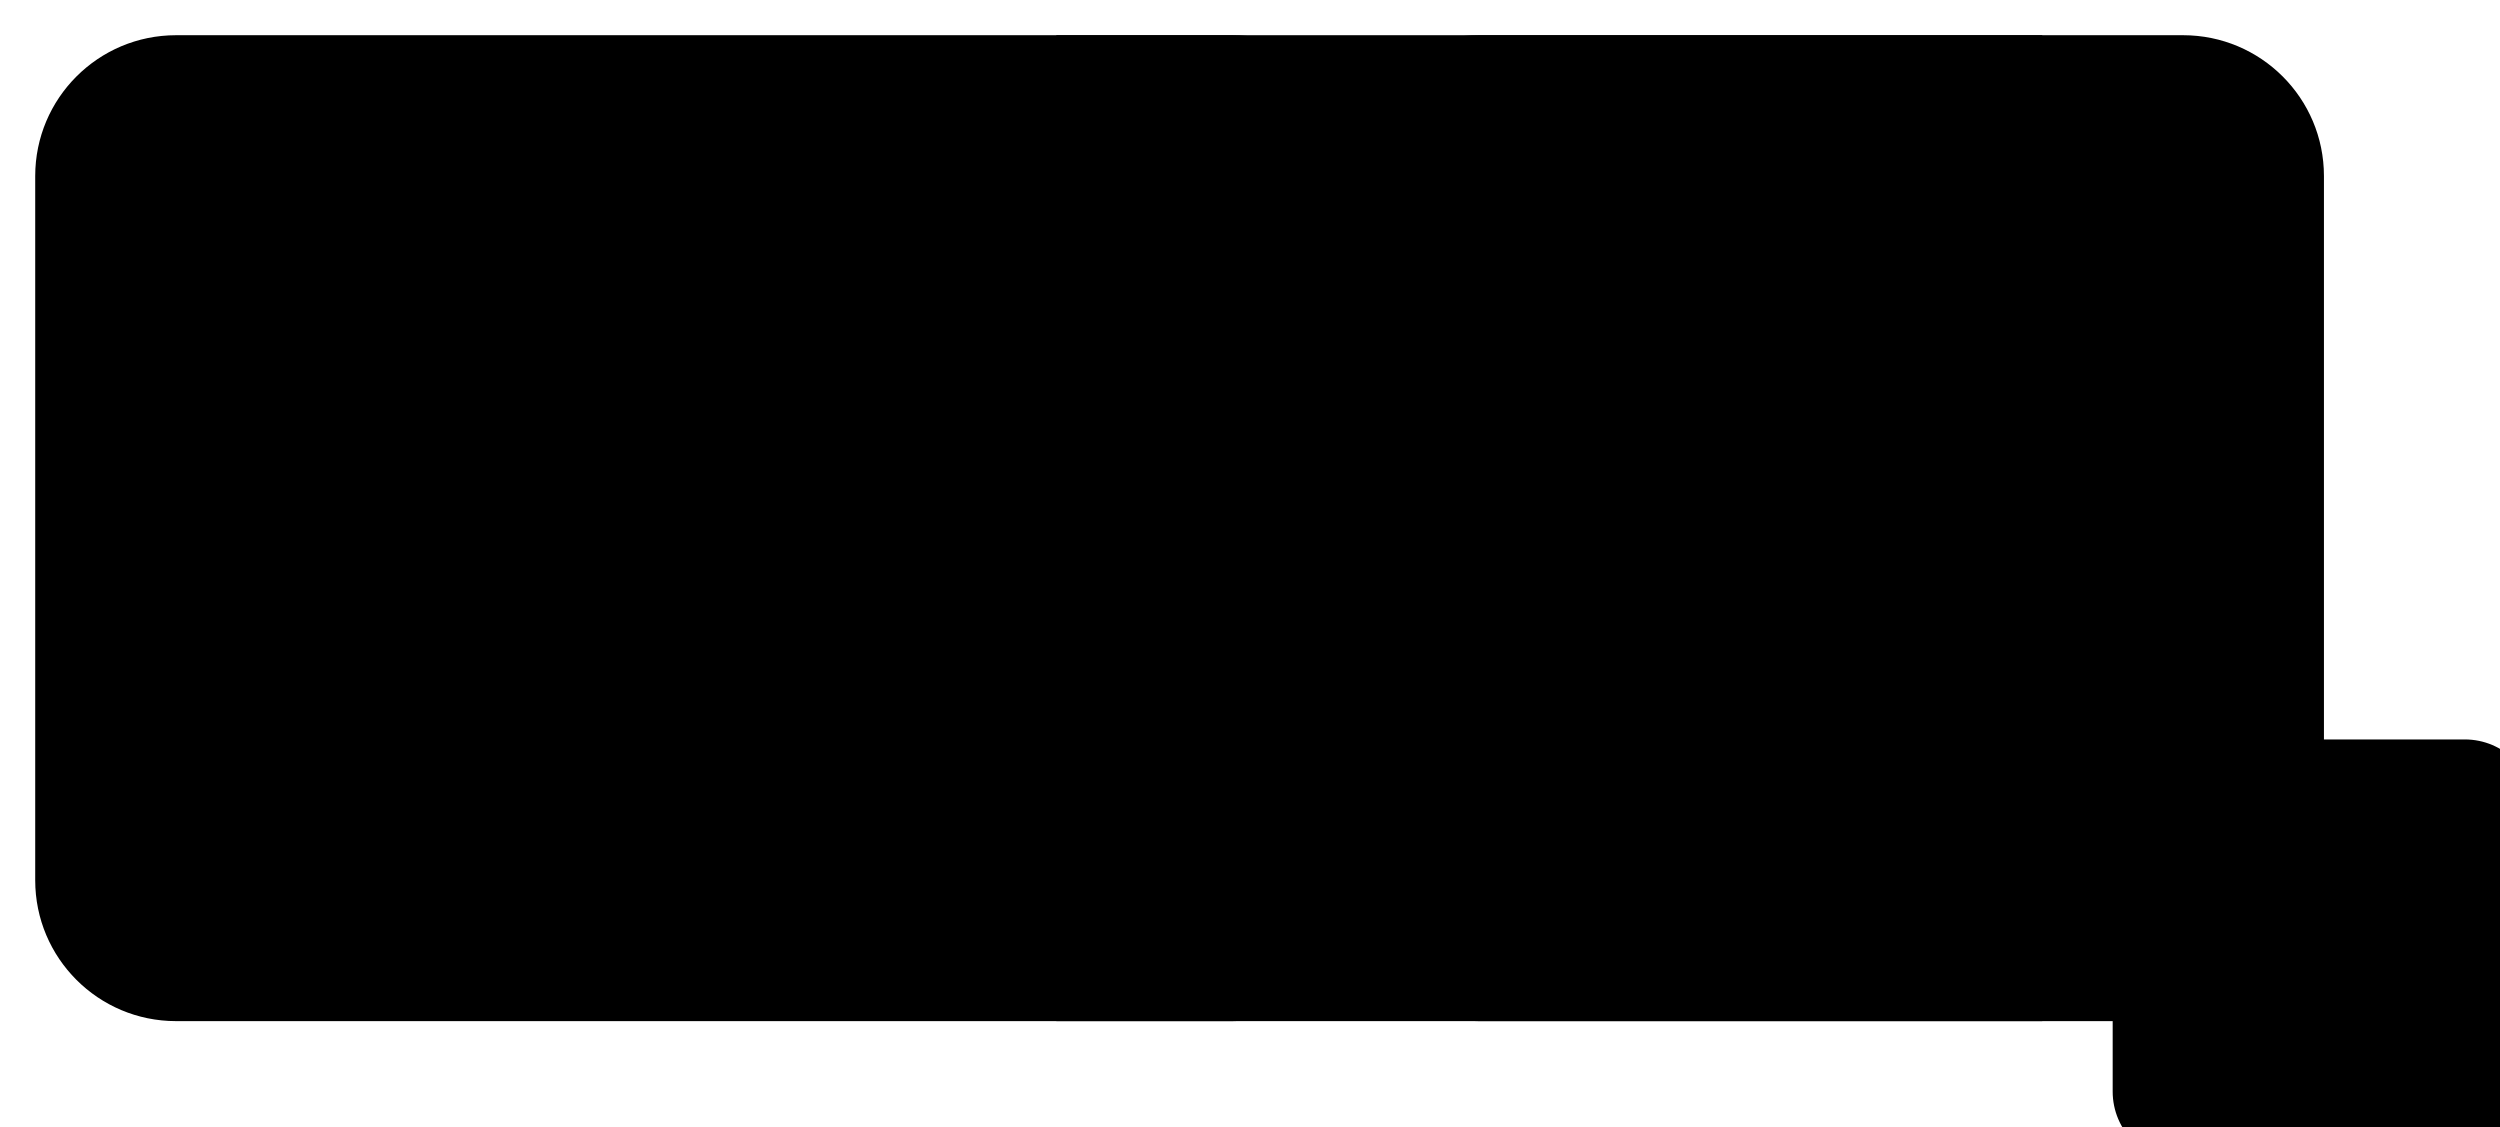
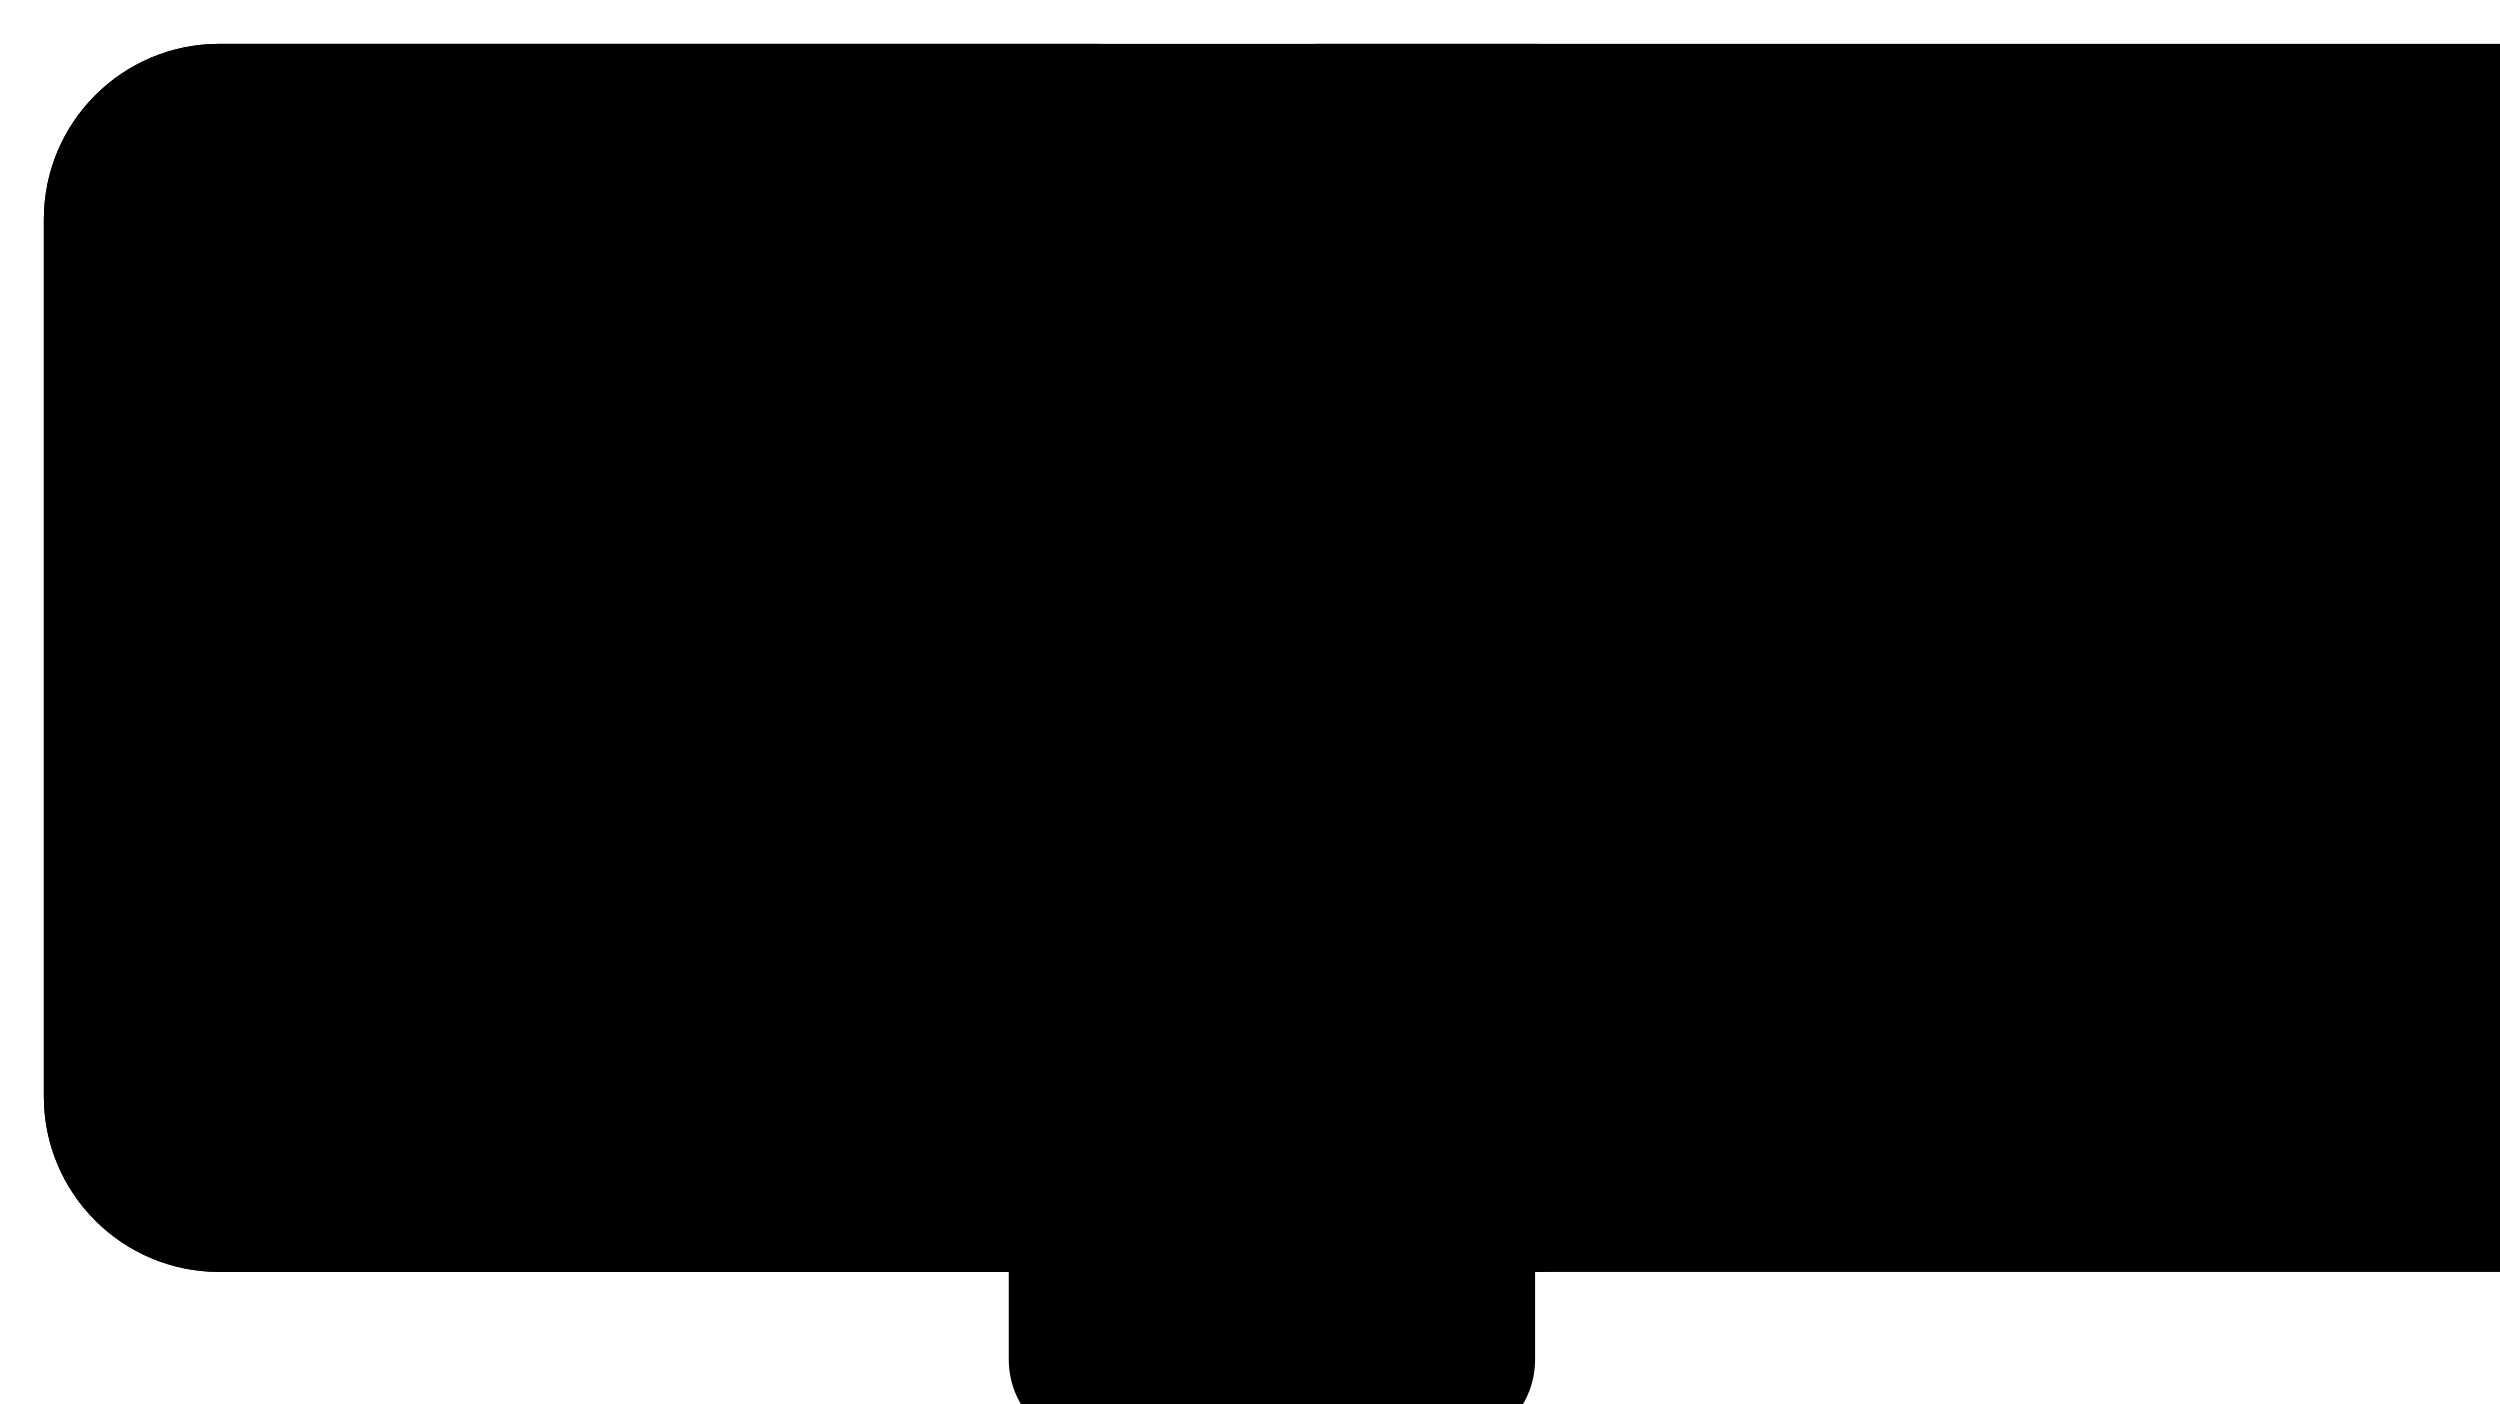
<svg xmlns="http://www.w3.org/2000/svg" class="clickable">
  <g class="replace">
    <g class="start" clip-path="url(#startclip)">
      <rect x="1" y="1" width="38" height="28" rx="4" class="hfill rfill cline stand" />
      <path class="normal" style="fill:#000000;" d="m 21.561,10.184 c 0,-0.032 0,-0.032 0,-0.032 C 21.076,9.505 20.495,8.956 19.816,8.439 l 0,0.032 C 19.266,8.891 18.717,9.344 18.2,9.796 17.974,9.667 17.78,9.57 17.586,9.473 17.327,9.344 17.069,9.215 16.778,9.15 16.681,9.118 16.584,9.085 16.487,9.085 16.422,8.374 16.357,7.663 16.261,6.952 15.937,6.887 15.614,6.887 15.259,6.855 c -0.097,0 -0.194,0 -0.259,0 -0.097,0 -0.194,0 -0.259,0 -0.323,0.032 -0.614,0.032 -0.905,0.097 -0.097,0.679 -0.162,1.39 -0.194,2.101 -0.129,0 -0.226,0.032 -0.356,0.065 -0.032,0 -0.065,0 -0.097,0.032 -0.259,0.065 -0.517,0.194 -0.776,0.323 -0.226,0.097 -0.42,0.194 -0.614,0.323 -0.549,-0.452 -1.067,-0.873 -1.616,-1.325 0,0 0,0 -0.032,-0.032 C 10.023,8.536 9.893,8.633 9.796,8.73 9.57,8.891 9.376,9.085 9.215,9.279 8.924,9.538 8.697,9.861 8.439,10.184 c 0,0 0,0 0.032,0 0.42,0.549 0.873,1.067 1.325,1.616 -0.129,0.194 -0.259,0.42 -0.356,0.614 -0.129,0.259 -0.226,0.549 -0.291,0.808 -0.065,0.129 -0.097,0.259 -0.097,0.356 -0.711,0.065 -1.422,0.129 -2.101,0.226 -0.065,0.323 -0.097,0.646 -0.097,1.002 0,0.485 0.032,0.97 0.129,1.422 0.679,0.065 1.357,0.129 2.069,0.194 0,0.129 0.032,0.259 0.097,0.356 0.065,0.291 0.162,0.549 0.291,0.84 0.129,0.226 0.226,0.452 0.388,0.646 -0.452,0.549 -0.905,1.067 -1.325,1.616 0.485,0.679 1.067,1.261 1.745,1.745 l 0,-0.032 c 0.517,-0.42 1.067,-0.873 1.584,-1.325 l 0.032,0 c 0.162,0.097 0.356,0.194 0.517,0.291 0.291,0.129 0.614,0.259 0.905,0.323 0.129,0.032 0.226,0.065 0.323,0.097 0.065,0.679 0.129,1.39 0.226,2.101 0.291,0.032 0.582,0.065 0.905,0.065 0.065,0 0.259,0 0.485,0 0.356,0 0.711,-0.032 1.067,-0.097 0.065,-0.679 0.129,-1.39 0.194,-2.101 0.097,-0.032 0.194,-0.065 0.291,-0.097 l 0,0 c 0.291,-0.065 0.549,-0.162 0.808,-0.291 0.226,-0.097 0.452,-0.226 0.679,-0.388 0,0.032 0,0.032 0.032,0.032 0.517,0.452 1.067,0.905 1.616,1.325 0.097,-0.065 0.194,-0.129 0.323,-0.226 0.194,-0.162 0.388,-0.356 0.549,-0.549 0.291,-0.291 0.582,-0.614 0.84,-0.97 -0.452,-0.549 -0.905,-1.099 -1.357,-1.616 0,-0.032 0,-0.032 0,-0.032 0.097,-0.162 0.194,-0.356 0.291,-0.549 0.097,-0.259 0.226,-0.517 0.291,-0.776 0,-0.032 0,-0.065 0.032,-0.065 0,-0.129 0.032,-0.226 0.065,-0.291 0.711,-0.065 1.422,-0.129 2.101,-0.194 0.065,-0.323 0.065,-0.646 0.097,-0.97 0,-0.097 0,-0.194 0,-0.291 0,-0.065 0,-0.162 0,-0.259 -0.032,-0.323 -0.032,-0.646 -0.097,-0.97 -0.679,-0.065 -1.39,-0.129 -2.101,-0.194 -0.032,-0.097 -0.065,-0.194 -0.065,-0.291 -0.097,-0.291 -0.194,-0.582 -0.323,-0.873 -0.097,-0.194 -0.226,-0.42 -0.323,-0.614 0.42,-0.517 0.873,-1.067 1.325,-1.616 z m -8.63,2.683 c 0.582,-0.614 1.293,-0.905 2.101,-0.873 0.84,-0.032 1.519,0.259 2.133,0.873 0.582,0.582 0.873,1.293 0.873,2.101 0,0.84 -0.291,1.519 -0.873,2.133 -0.614,0.582 -1.293,0.873 -2.133,0.873 -0.808,0 -1.519,-0.291 -2.101,-0.873 -0.582,-0.614 -0.873,-1.293 -0.873,-2.133 0,-0.808 0.291,-1.519 0.873,-2.101 z" />
    </g>
    <g class="middle" transform="translate(29,0)">
      <rect x="1" y="1" width="28" height="28" class="hfill rfill standwithout" />
      <line x1="1" y1="1" x2="28" y2="1" class="standline cline" />
      <line x1="1" y1="29" x2="29" y2="29" class="standline cline" />
+       <text transform="translate(0,21)" class="label" />
    </g>
  </g>
-   <g class="end" transform="translate(37,0)" clip-path="url(#endclip)">
+   <g class="end" clip-path="url(#endclip)">
    <rect x="1" y="1" width="28" height="28" rx="4" class="hfill rfill cline stand" />
    <rect x="23" y="21" width="12" height="12" rx="2" class="cline rfill stand" />
    <text transform="translate(29,30.75)" class="small">s</text>
  </g>
</svg>
